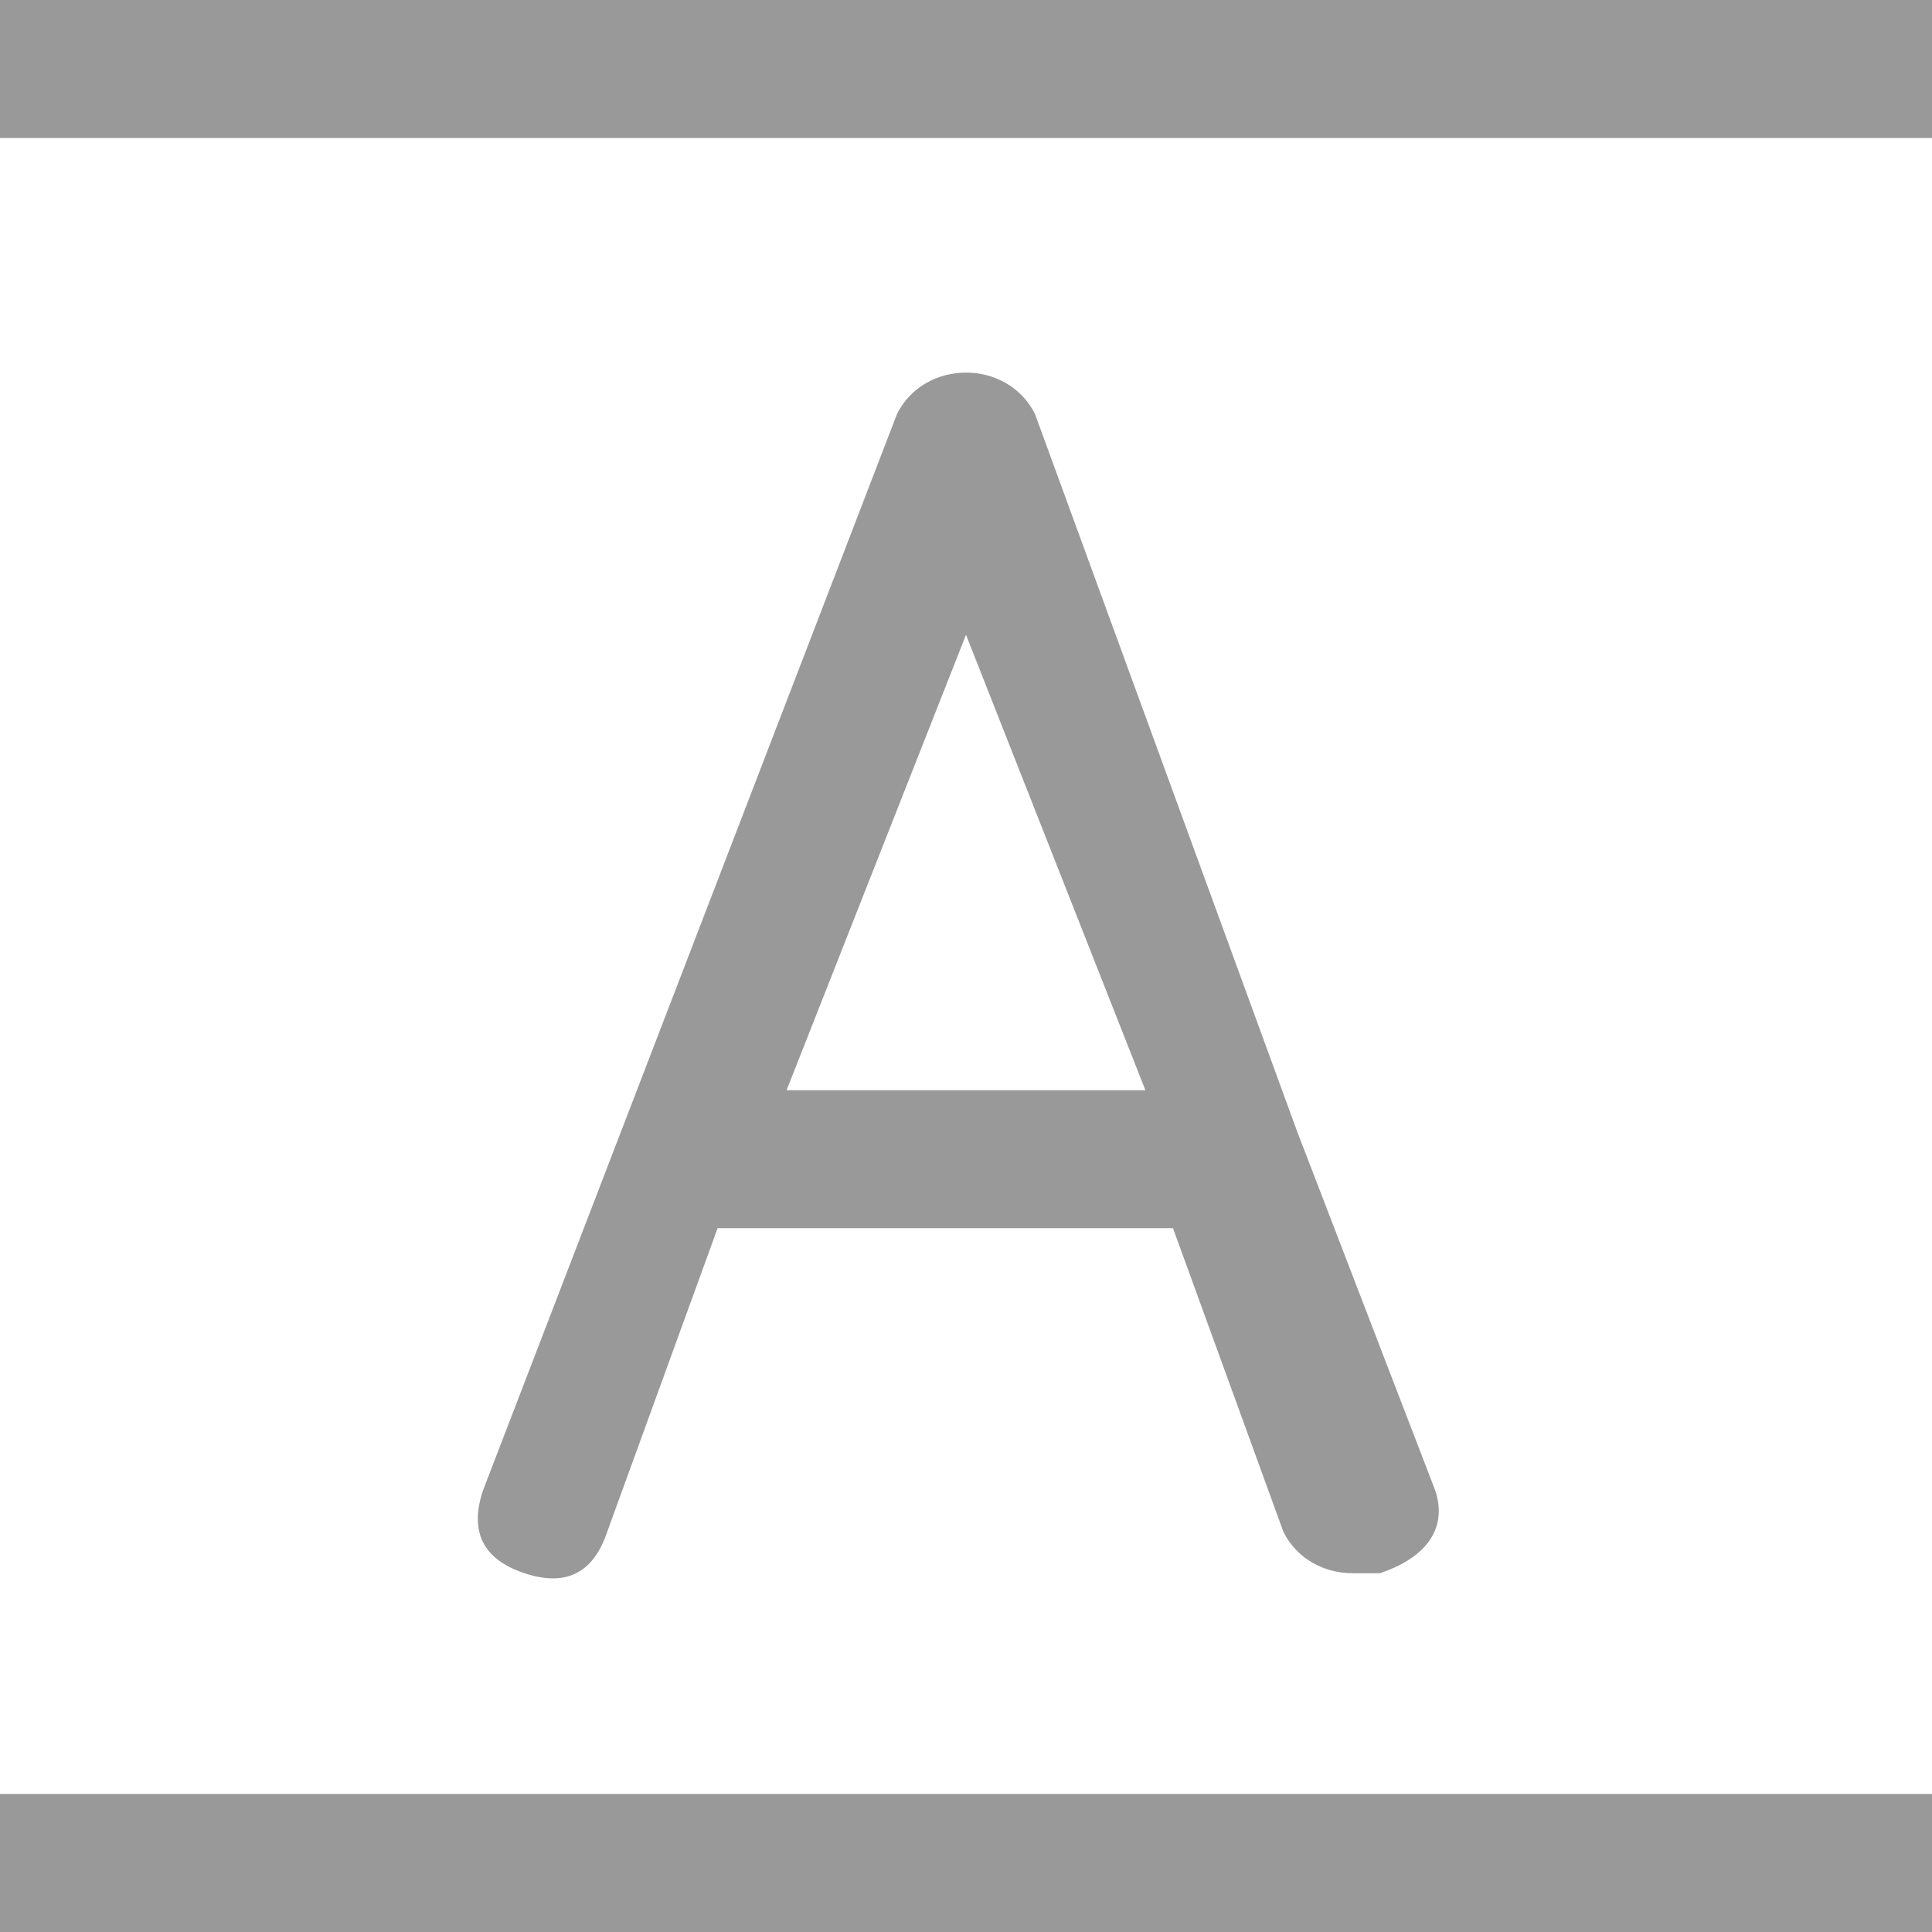
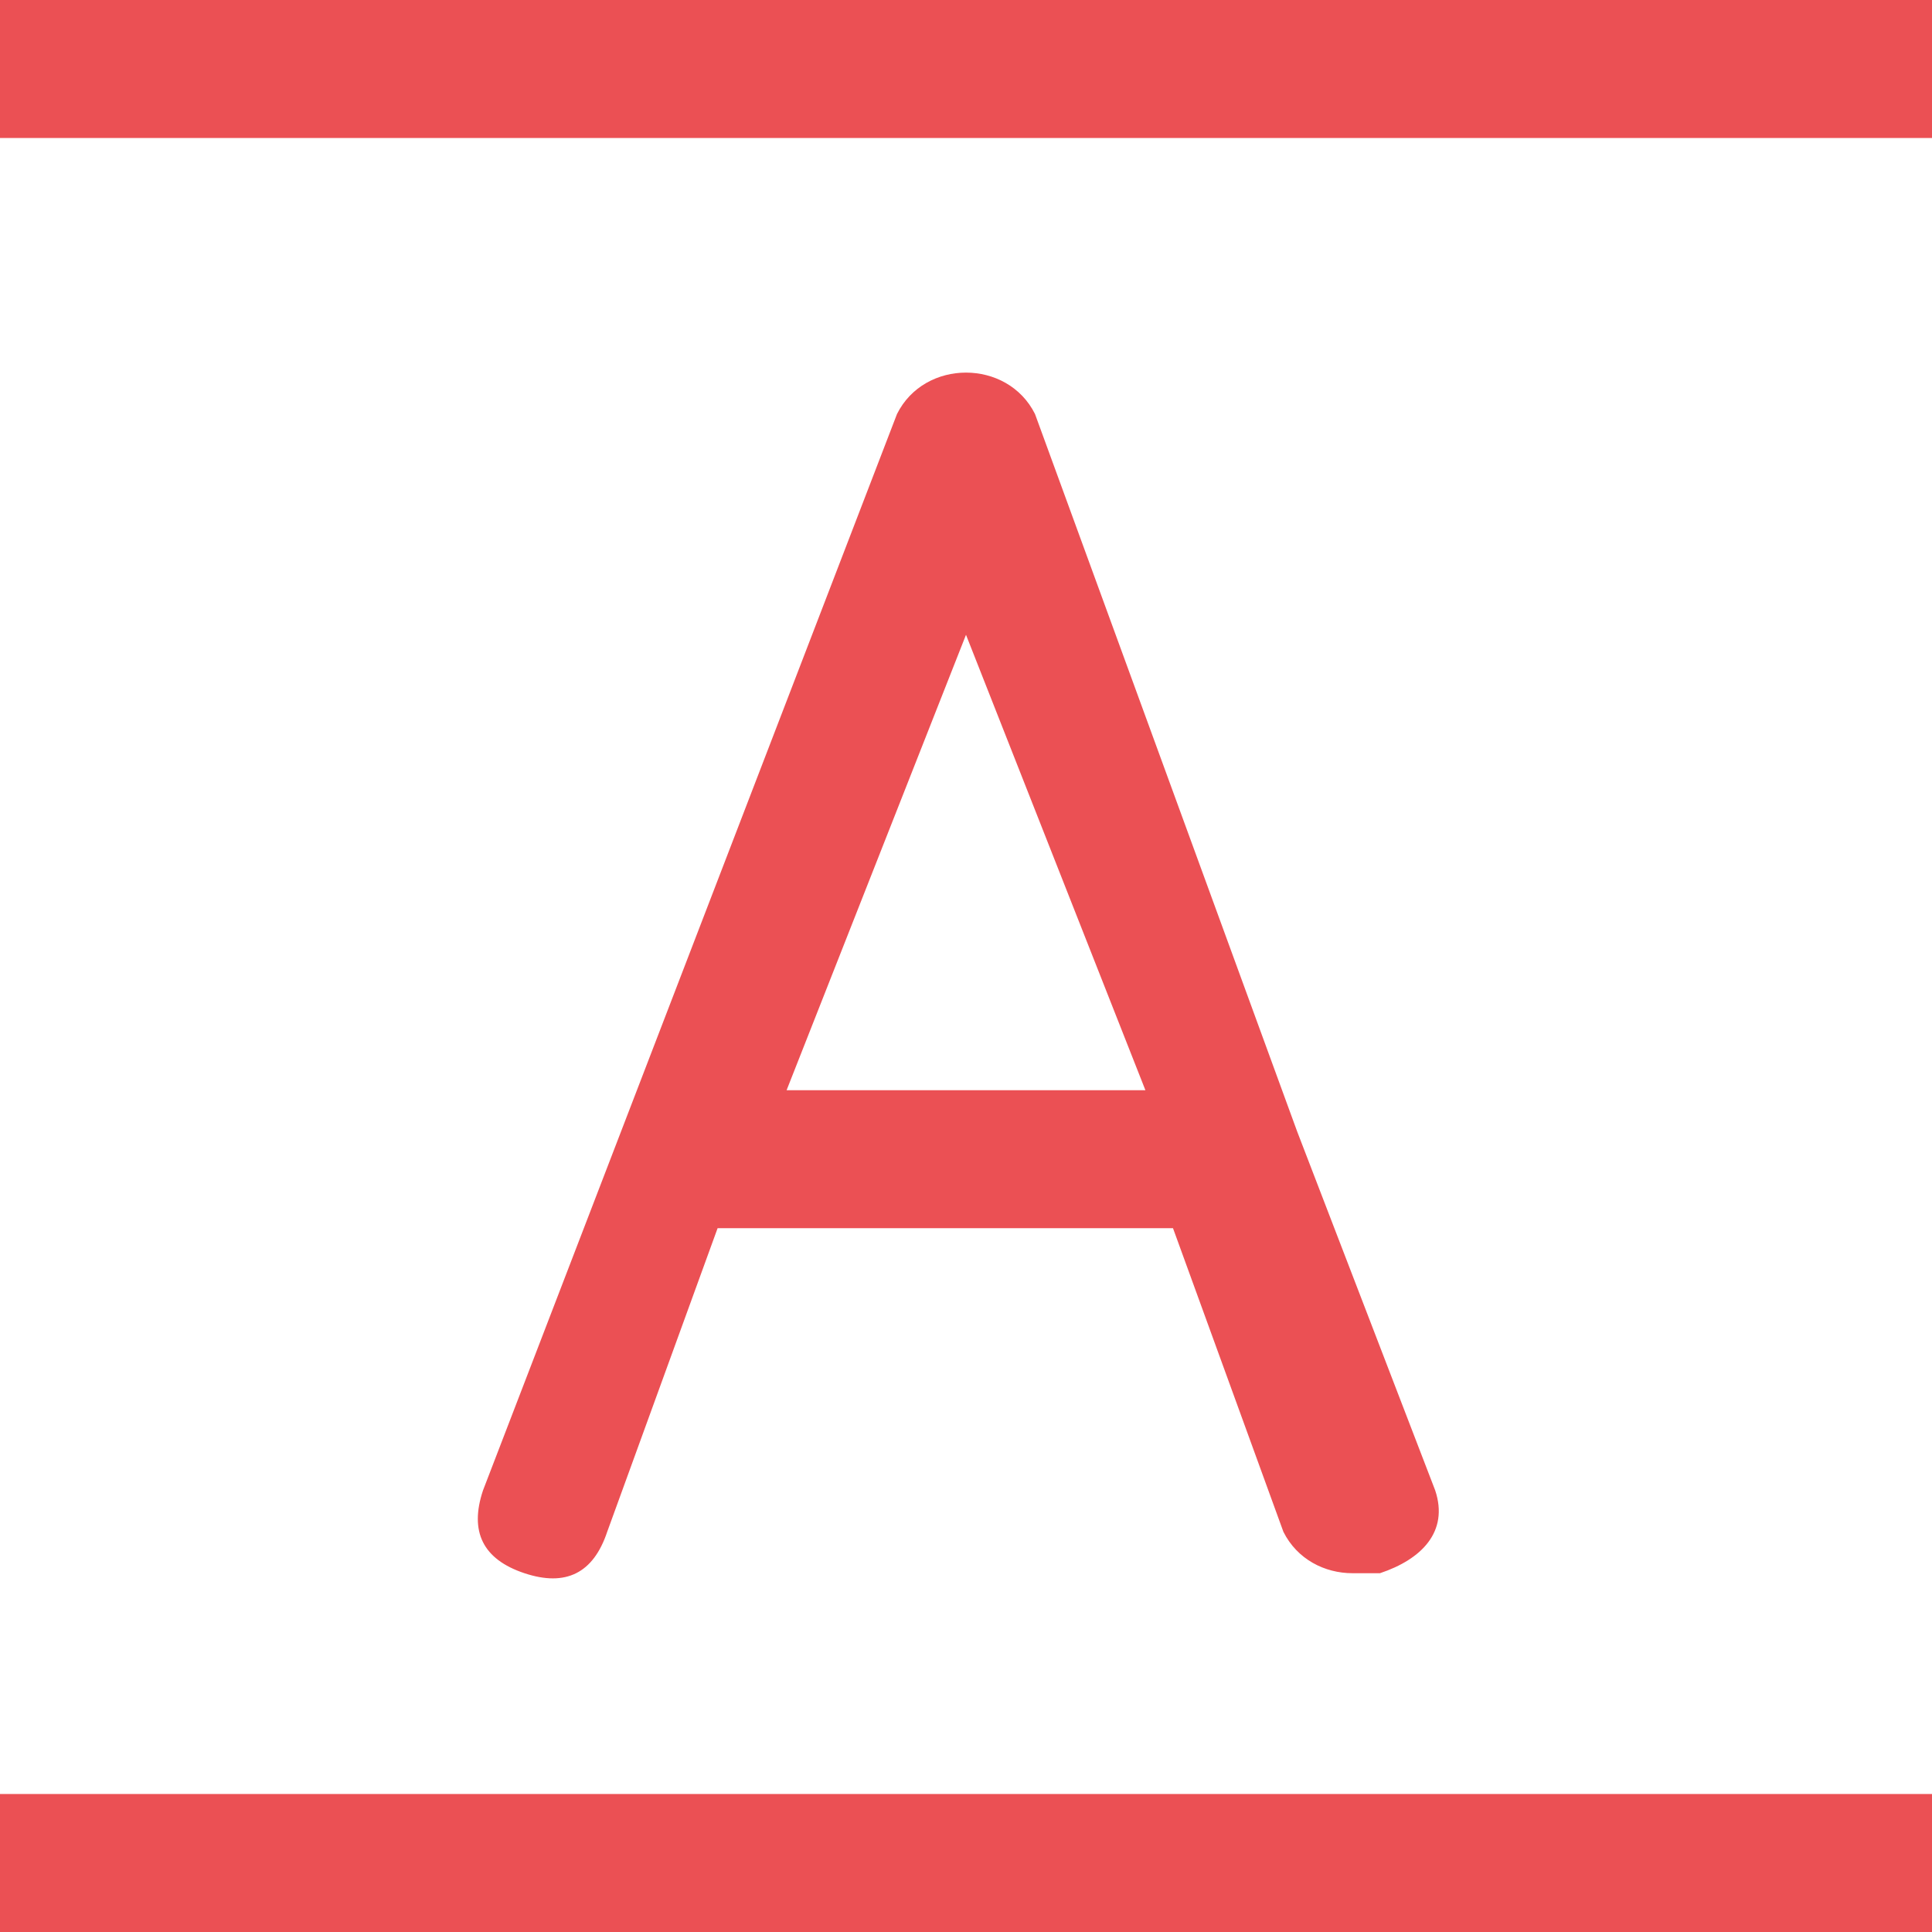
<svg xmlns="http://www.w3.org/2000/svg" width="14" height="14" viewBox="0 0 14 14" fill="none">
-   <path d="M14 13H0V14H14V13Z" fill="#999999" />
-   <path d="M14 0H0V1H14V0Z" fill="#999999" />
-   <path d="M10.4 10.8L9.4 8.2L7.5 3C7.4 2.8 7.2 2.7 7 2.7C6.8 2.7 6.6 2.8 6.5 3L4.5 8.2L3.5 10.8C3.4 11.1 3.5 11.3 3.8 11.4C4.1 11.5 4.3 11.4 4.4 11.1L5.2 8.9H8.5L9.3 11.1C9.4 11.3 9.6 11.4 9.8 11.4C9.9 11.4 9.9 11.4 10 11.4C10.3 11.3 10.5 11.1 10.4 10.8ZM5.7 7.9L7 4.6L8.3 7.9H5.7Z" fill="#999999" />
+   <path d="M14 13H0V14H14V13Z" fill="#EB5054" />
+   <path d="M14 0H0V1H14V0Z" fill="#EB5054" />
+   <path d="M10.4 10.8L9.4 8.2L7.5 3C7.4 2.8 7.2 2.7 7 2.7C6.8 2.7 6.6 2.8 6.5 3L4.5 8.2L3.5 10.8C3.4 11.1 3.5 11.3 3.8 11.4C4.1 11.5 4.3 11.4 4.4 11.1L5.2 8.9H8.5L9.3 11.1C9.4 11.3 9.6 11.4 9.8 11.4C9.9 11.4 9.9 11.4 10 11.4C10.3 11.3 10.5 11.1 10.4 10.8ZM5.7 7.9L7 4.6L8.3 7.9H5.7Z" fill="#EB5054" />
</svg>
